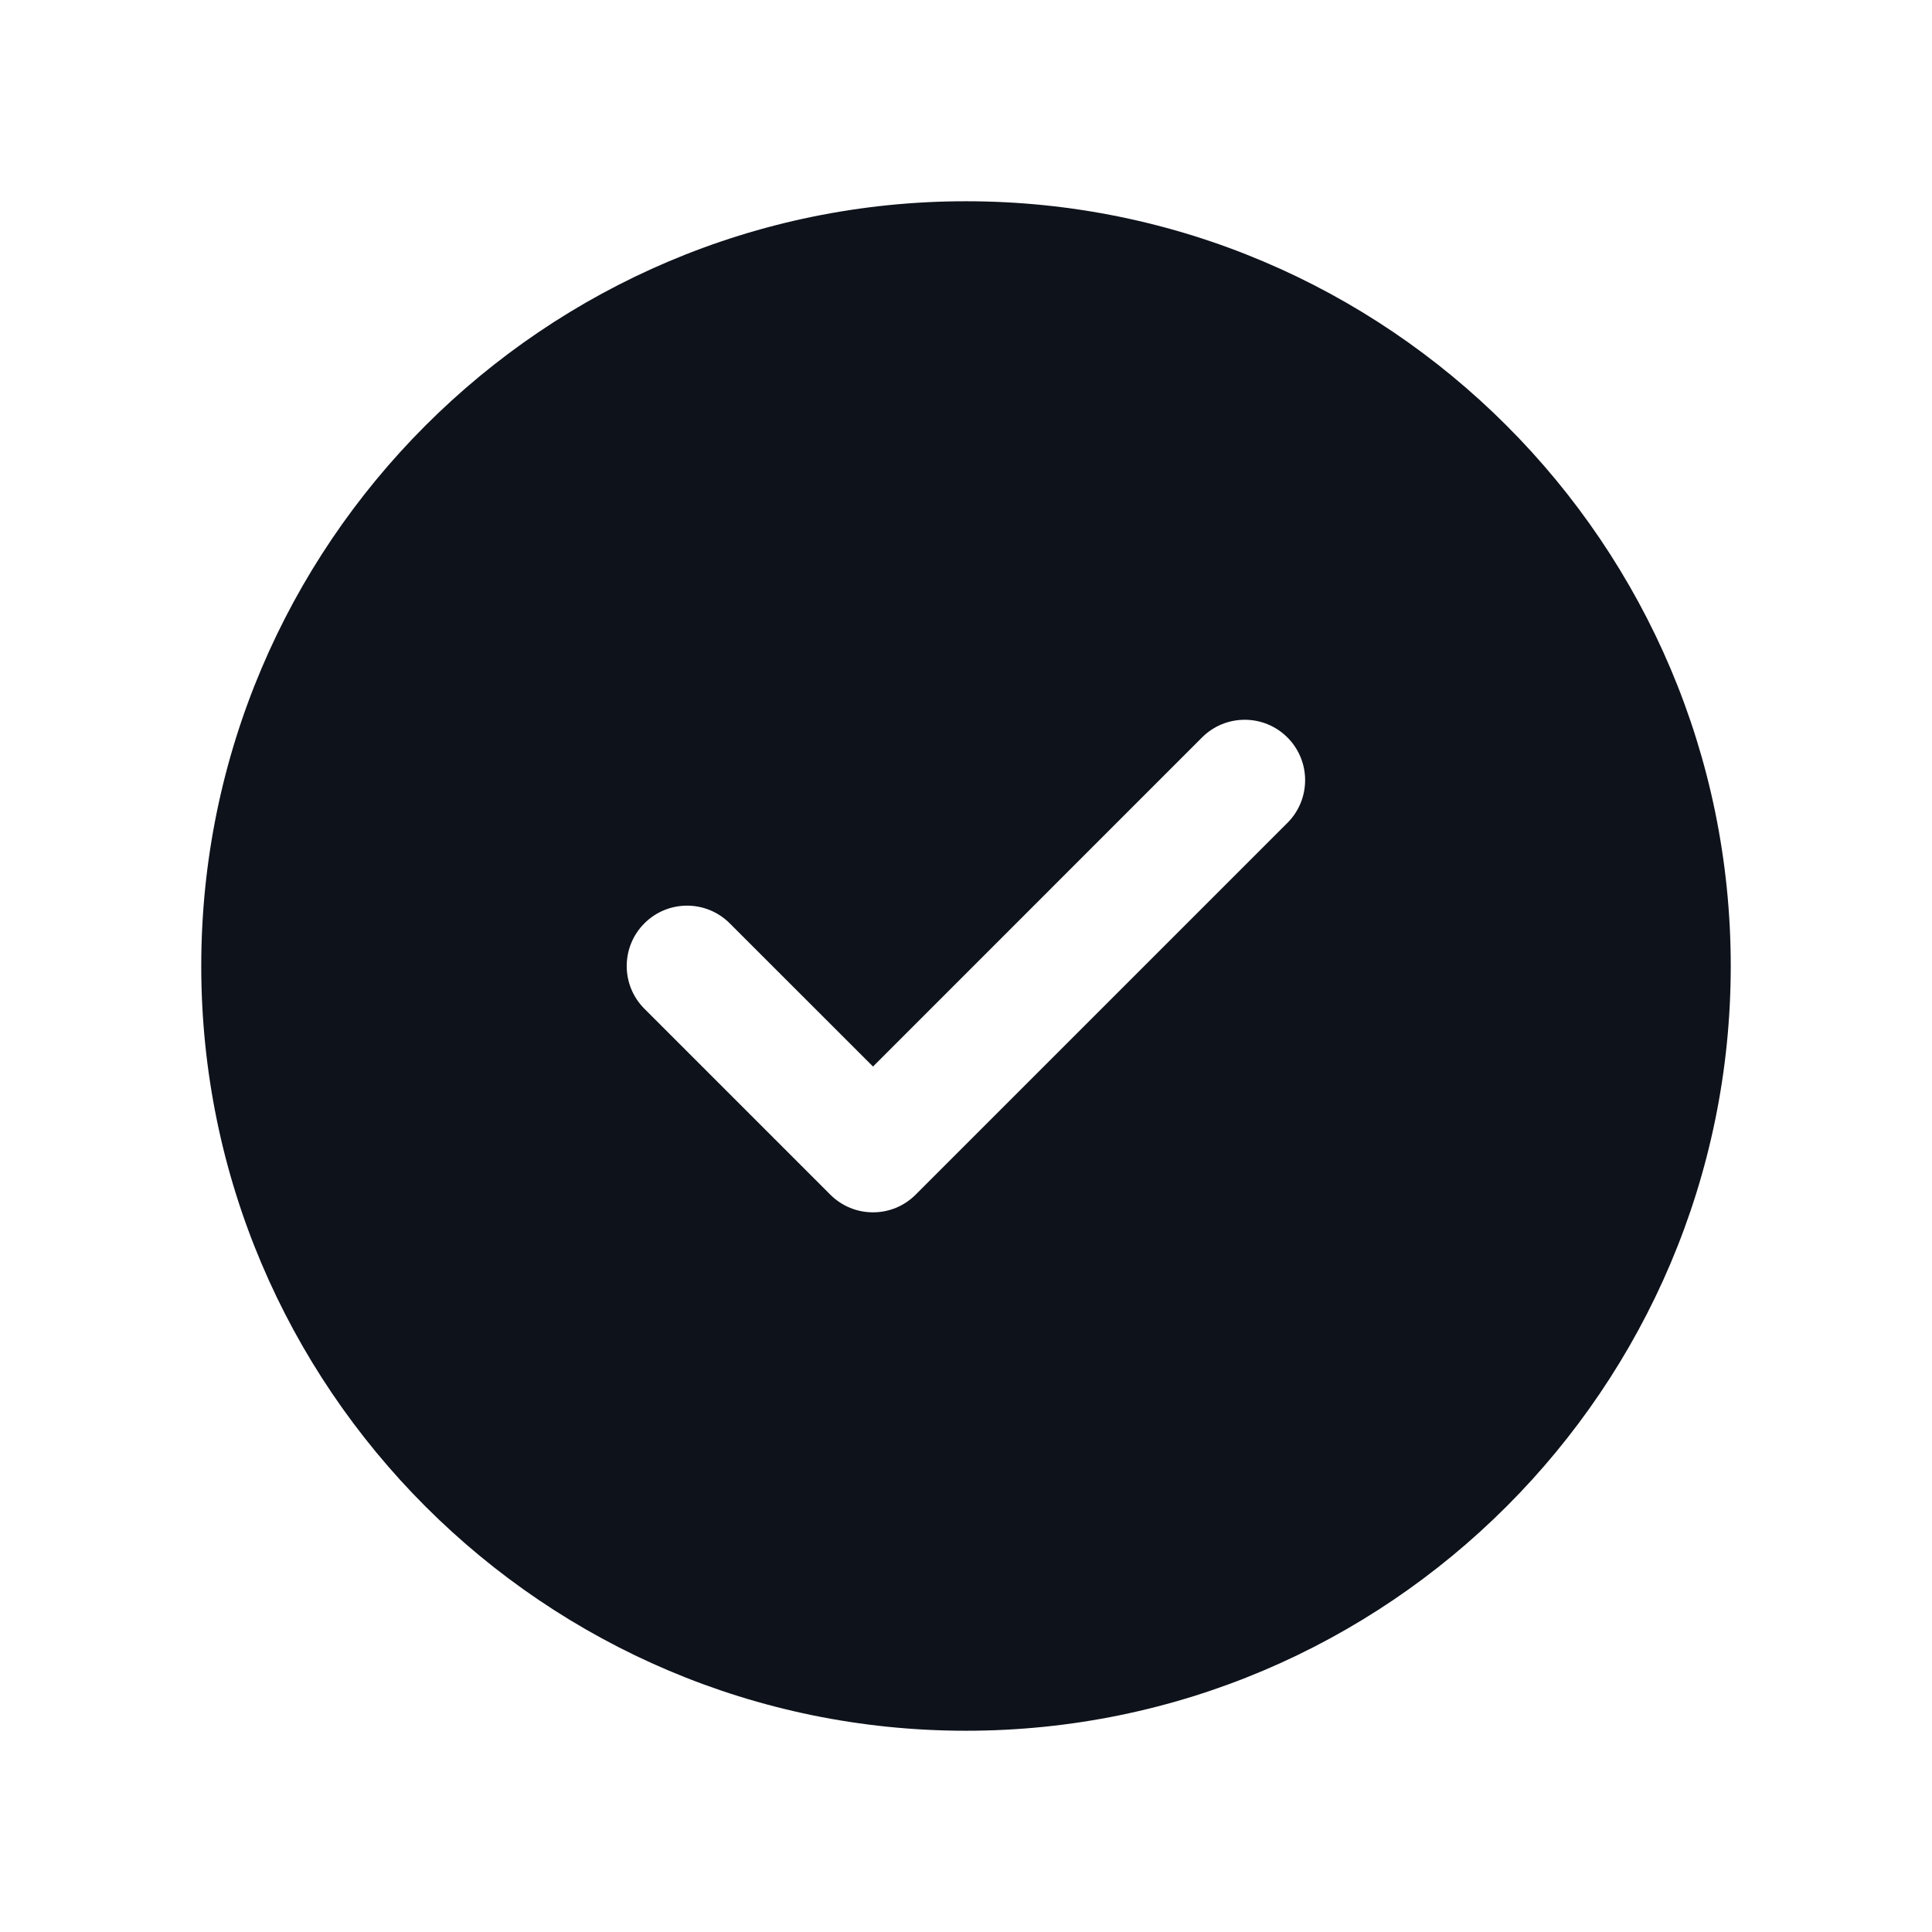
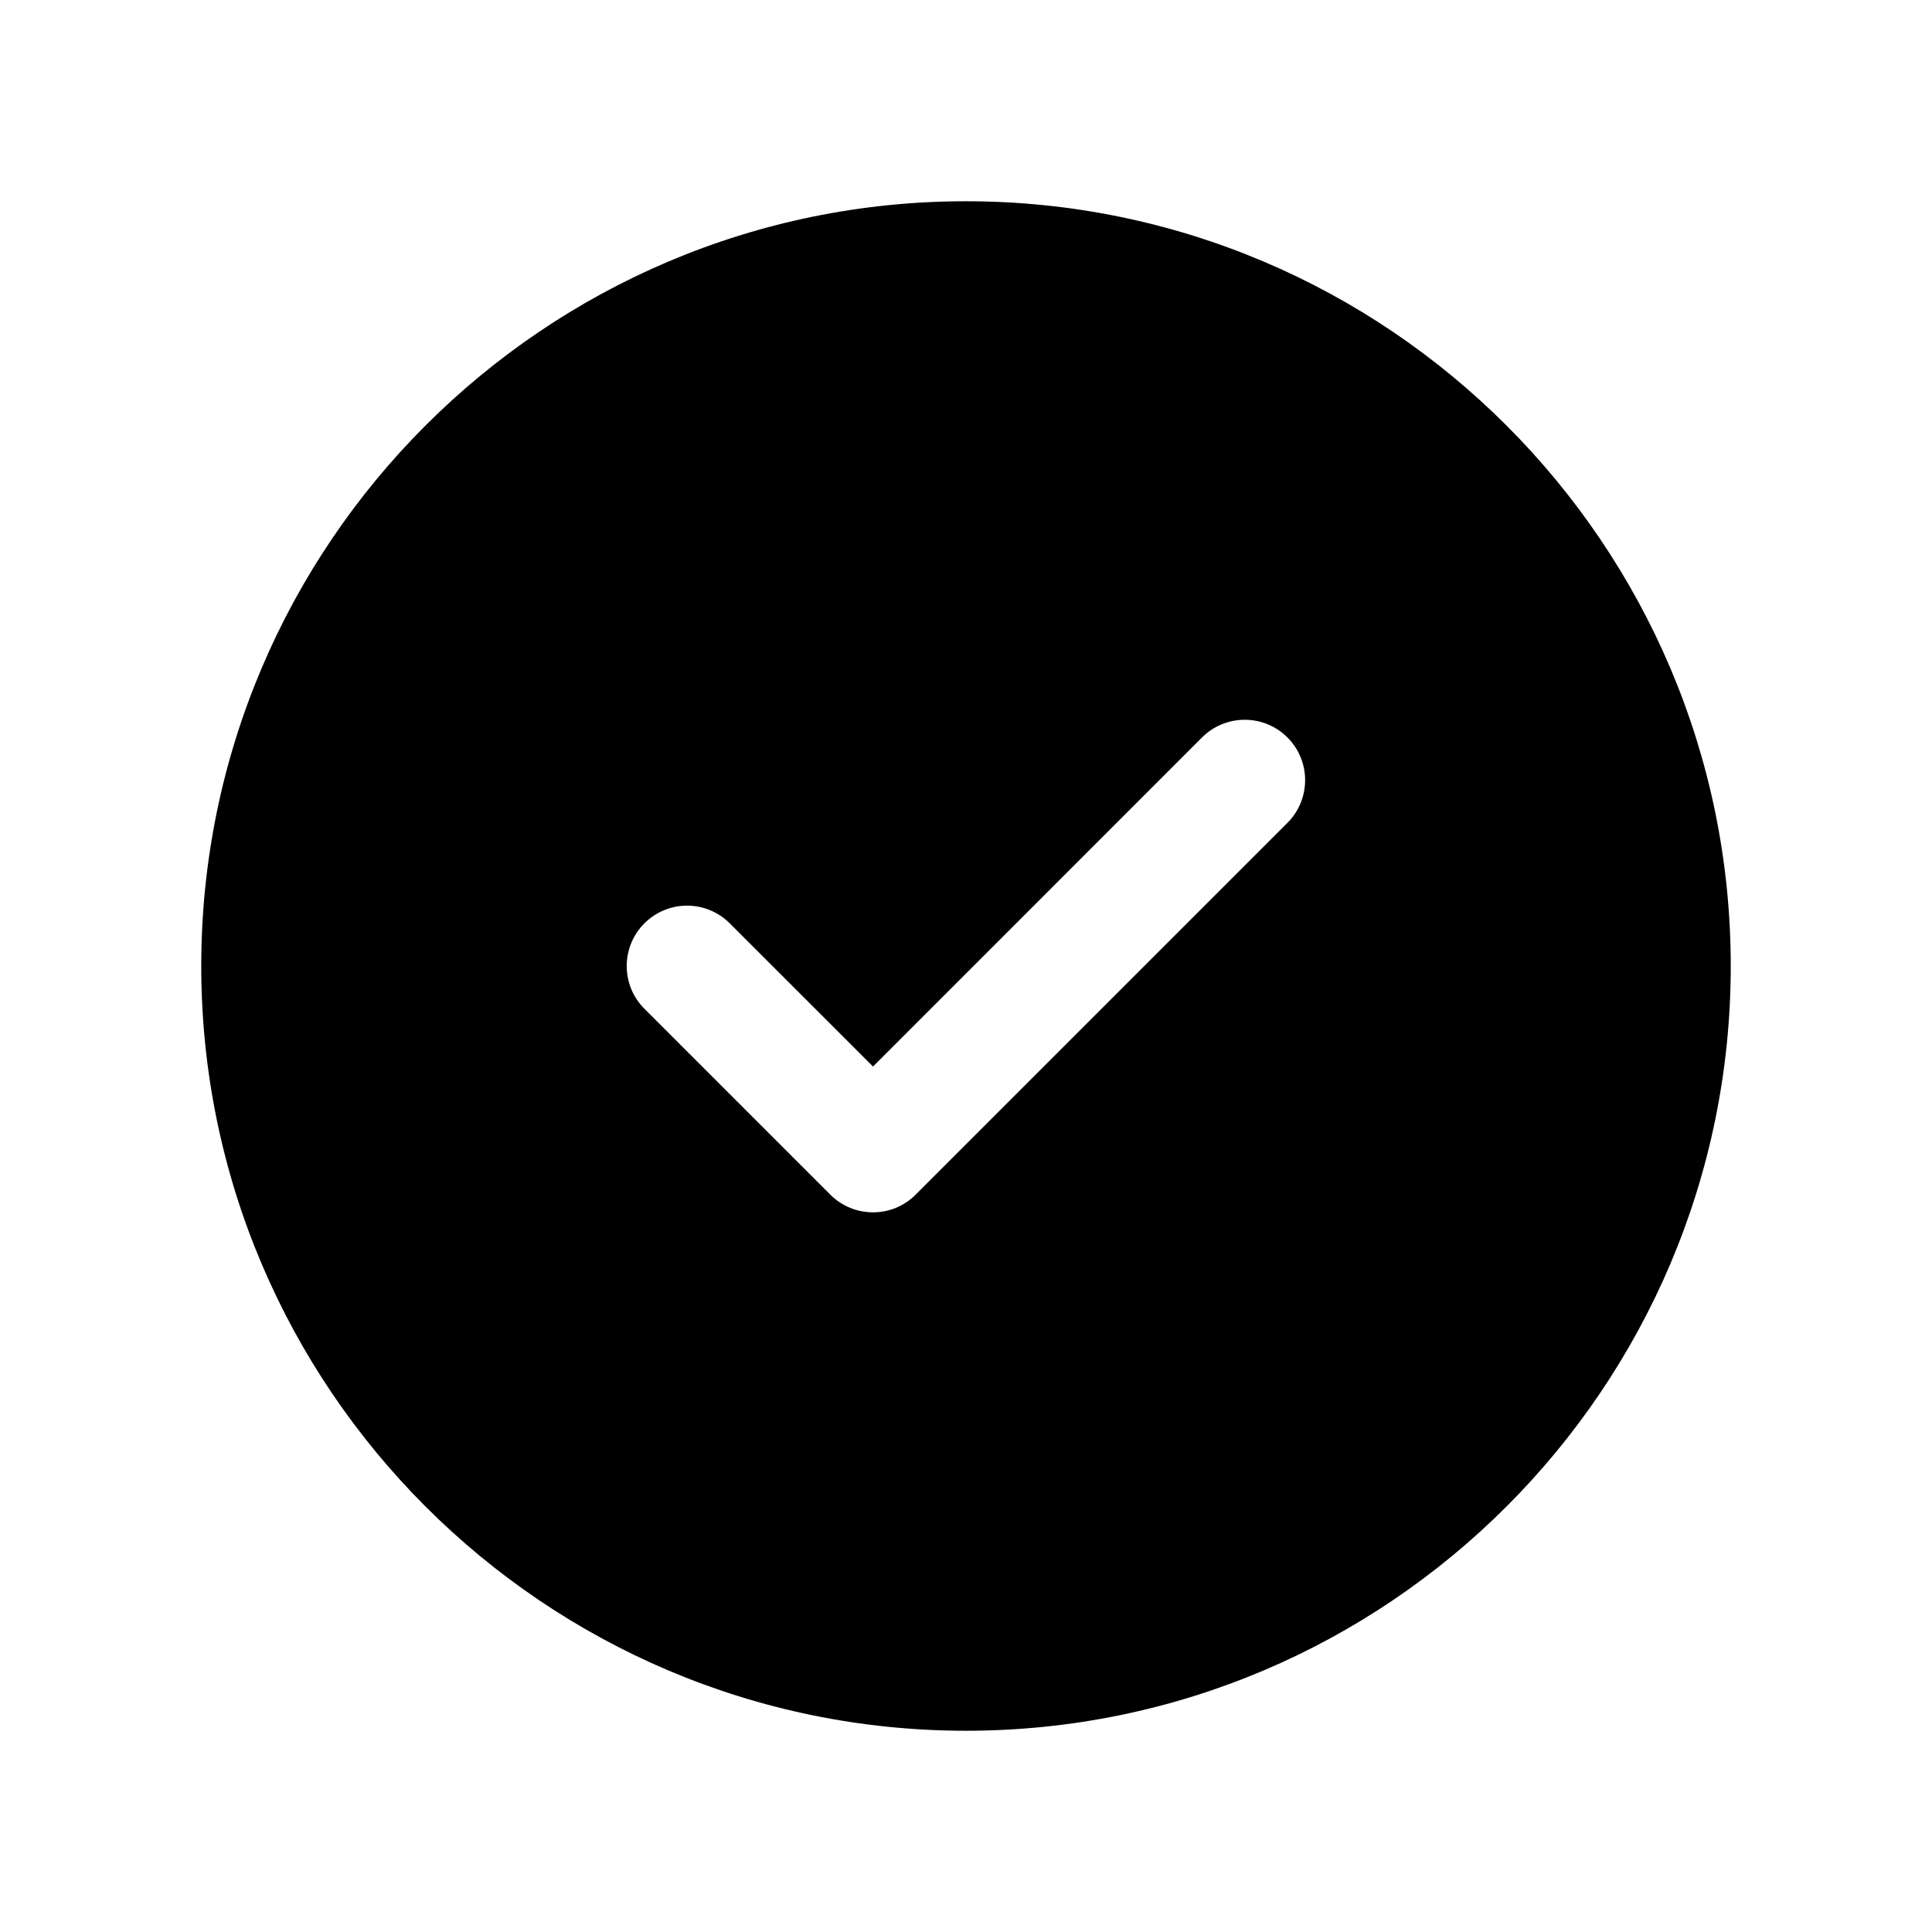
<svg xmlns="http://www.w3.org/2000/svg" width="24" height="24" viewBox="0 0 24 24" fill="none">
-   <path fill-rule="evenodd" clip-rule="evenodd" d="M15.993 10.222L11.375 14.84C11.228 14.987 11.037 15.06 10.845 15.06C10.652 15.06 10.461 14.987 10.314 14.84L8.005 12.531C7.712 12.238 7.712 11.763 8.005 11.47C8.298 11.177 8.772 11.177 9.065 11.47L10.845 13.249L14.932 9.161C15.225 8.868 15.7 8.868 15.993 9.161C16.286 9.454 16.286 9.929 15.993 10.222ZM12 2.5C6.762 2.5 2.5 6.762 2.5 12C2.5 17.239 6.762 21.5 12 21.5C17.238 21.5 21.5 17.239 21.5 12C21.5 6.762 17.238 2.5 12 2.5Z" fill="#0E121B" />
+   <path fill-rule="evenodd" clip-rule="evenodd" d="M15.993 10.222L11.375 14.84C11.228 14.987 11.037 15.06 10.845 15.06C10.652 15.06 10.461 14.987 10.314 14.84L8.005 12.531C7.712 12.238 7.712 11.763 8.005 11.47C8.298 11.177 8.772 11.177 9.065 11.47L10.845 13.249L14.932 9.161C15.225 8.868 15.7 8.868 15.993 9.161C16.286 9.454 16.286 9.929 15.993 10.222ZM12 2.5C6.762 2.5 2.5 6.762 2.5 12C2.5 17.239 6.762 21.5 12 21.5C17.238 21.5 21.5 17.239 21.5 12C21.5 6.762 17.238 2.5 12 2.5Z" fill="currentColor" />
</svg>
